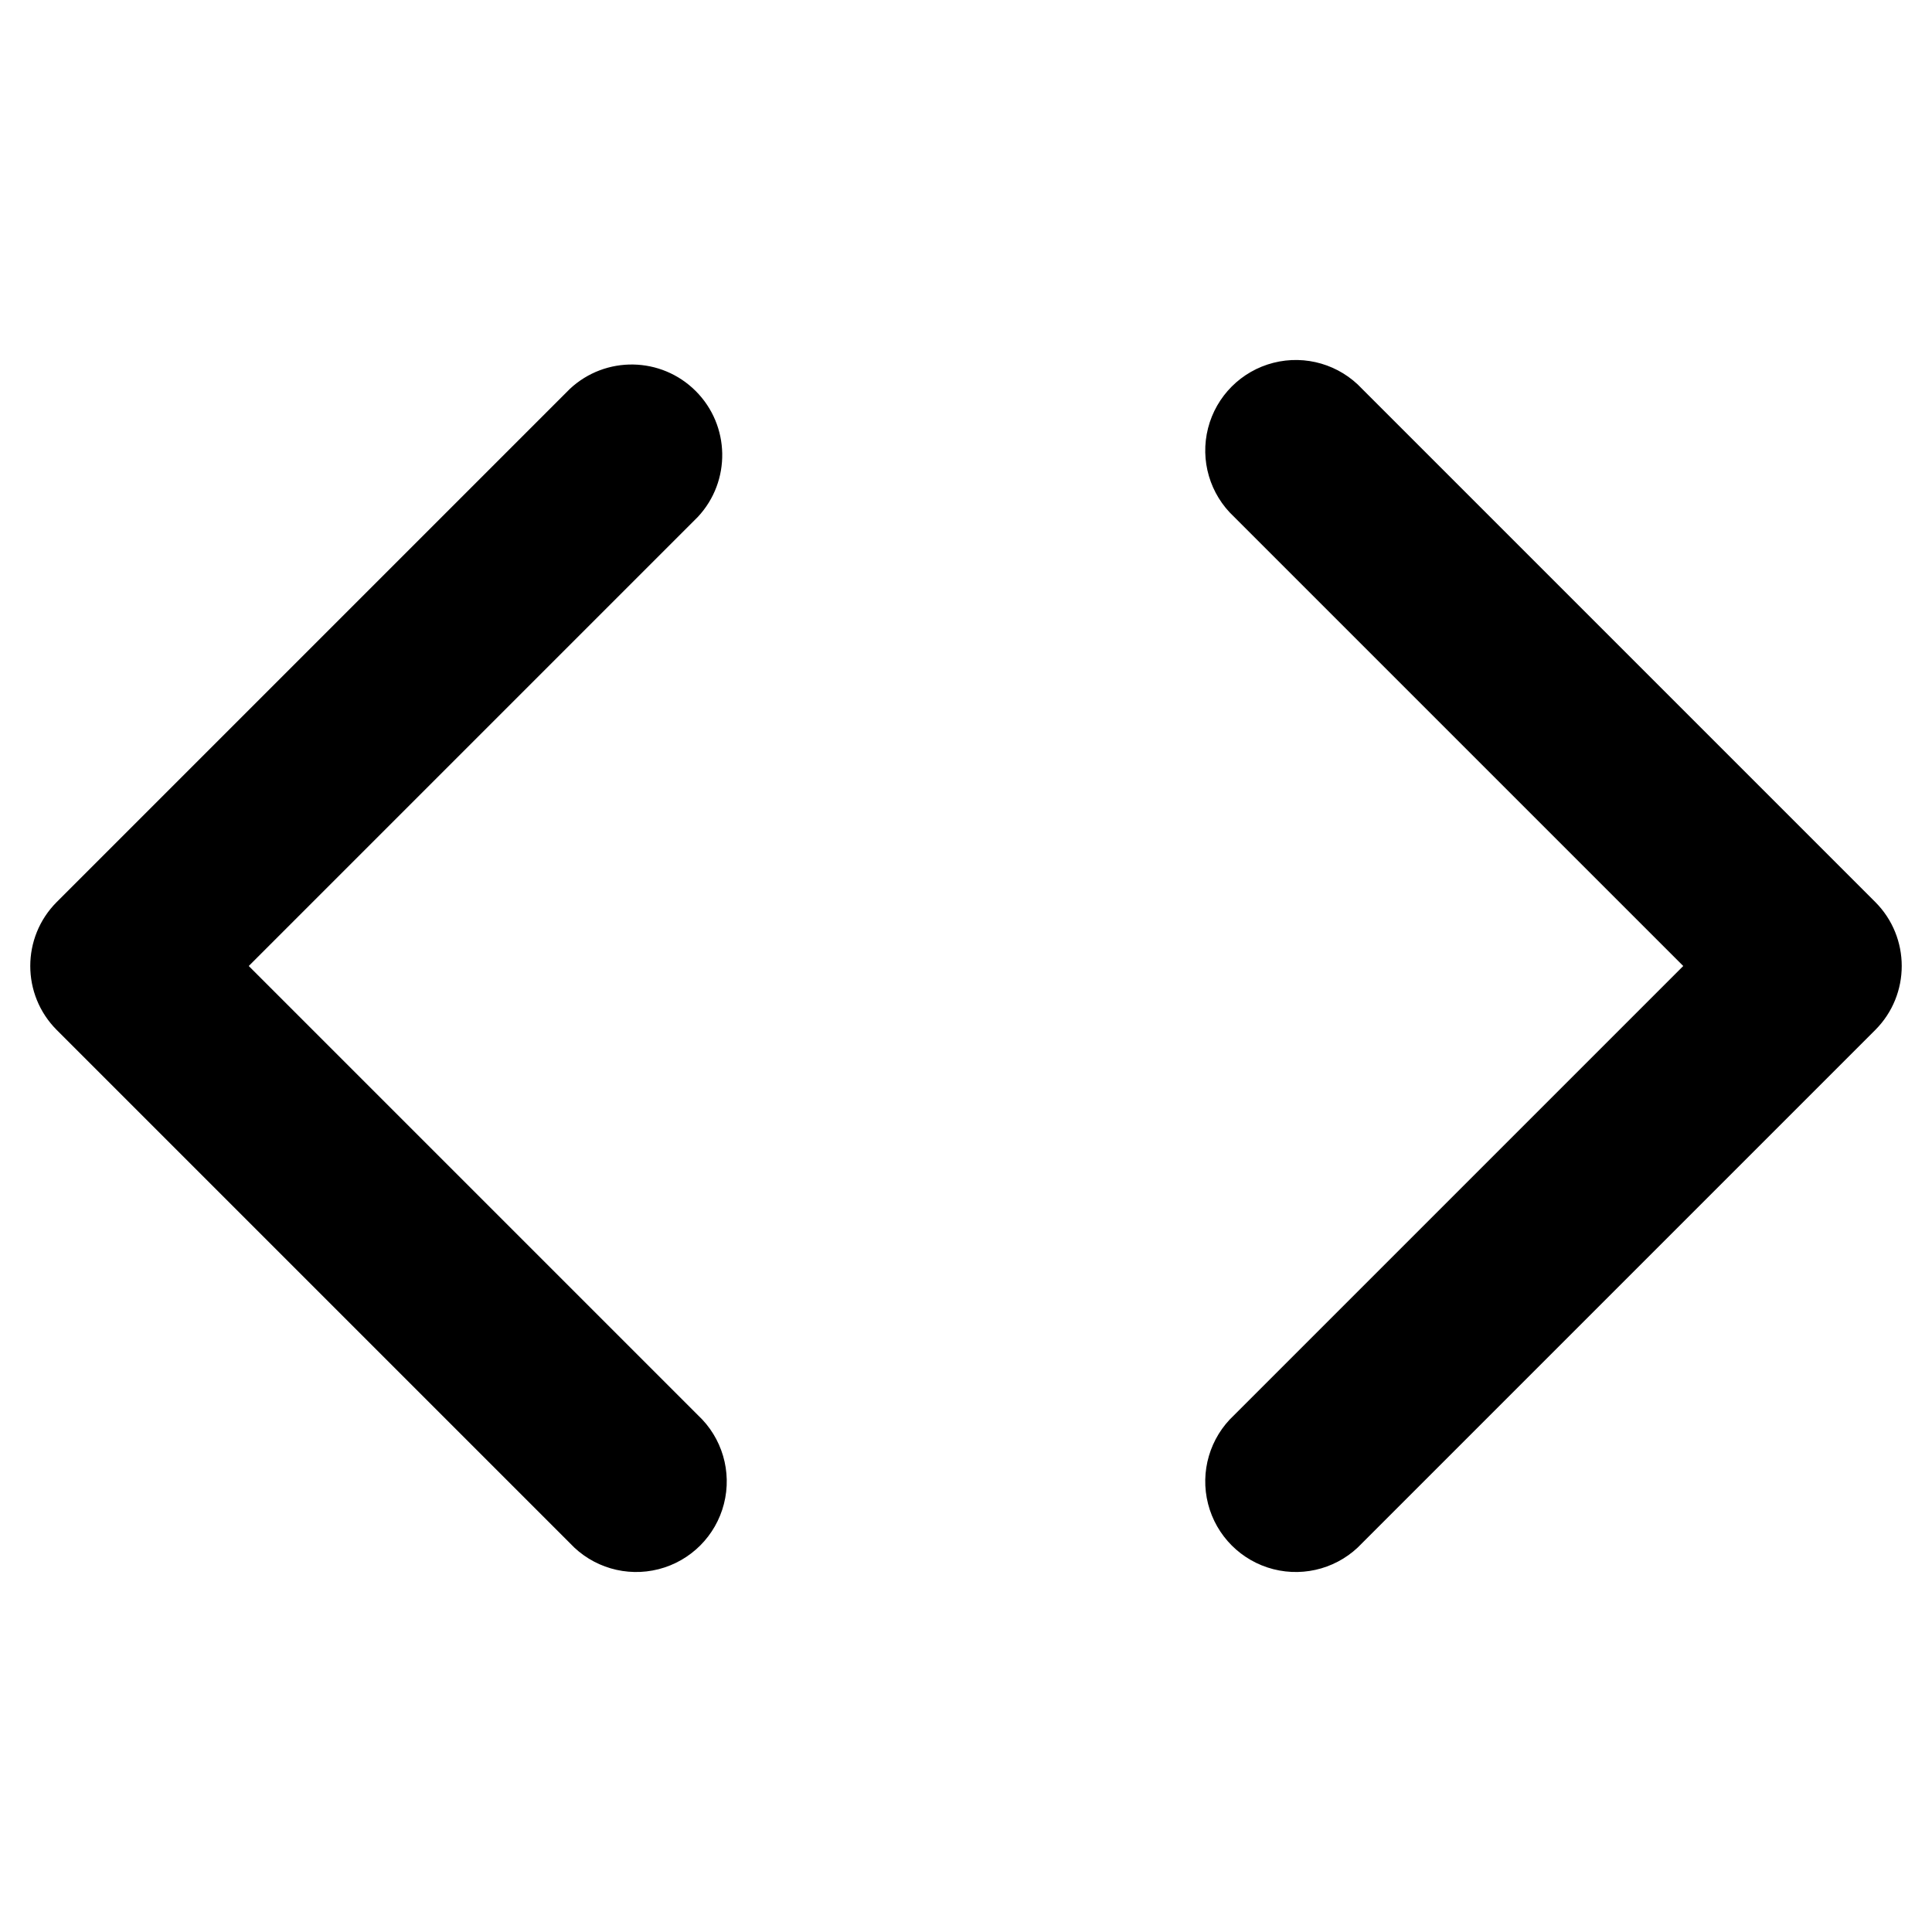
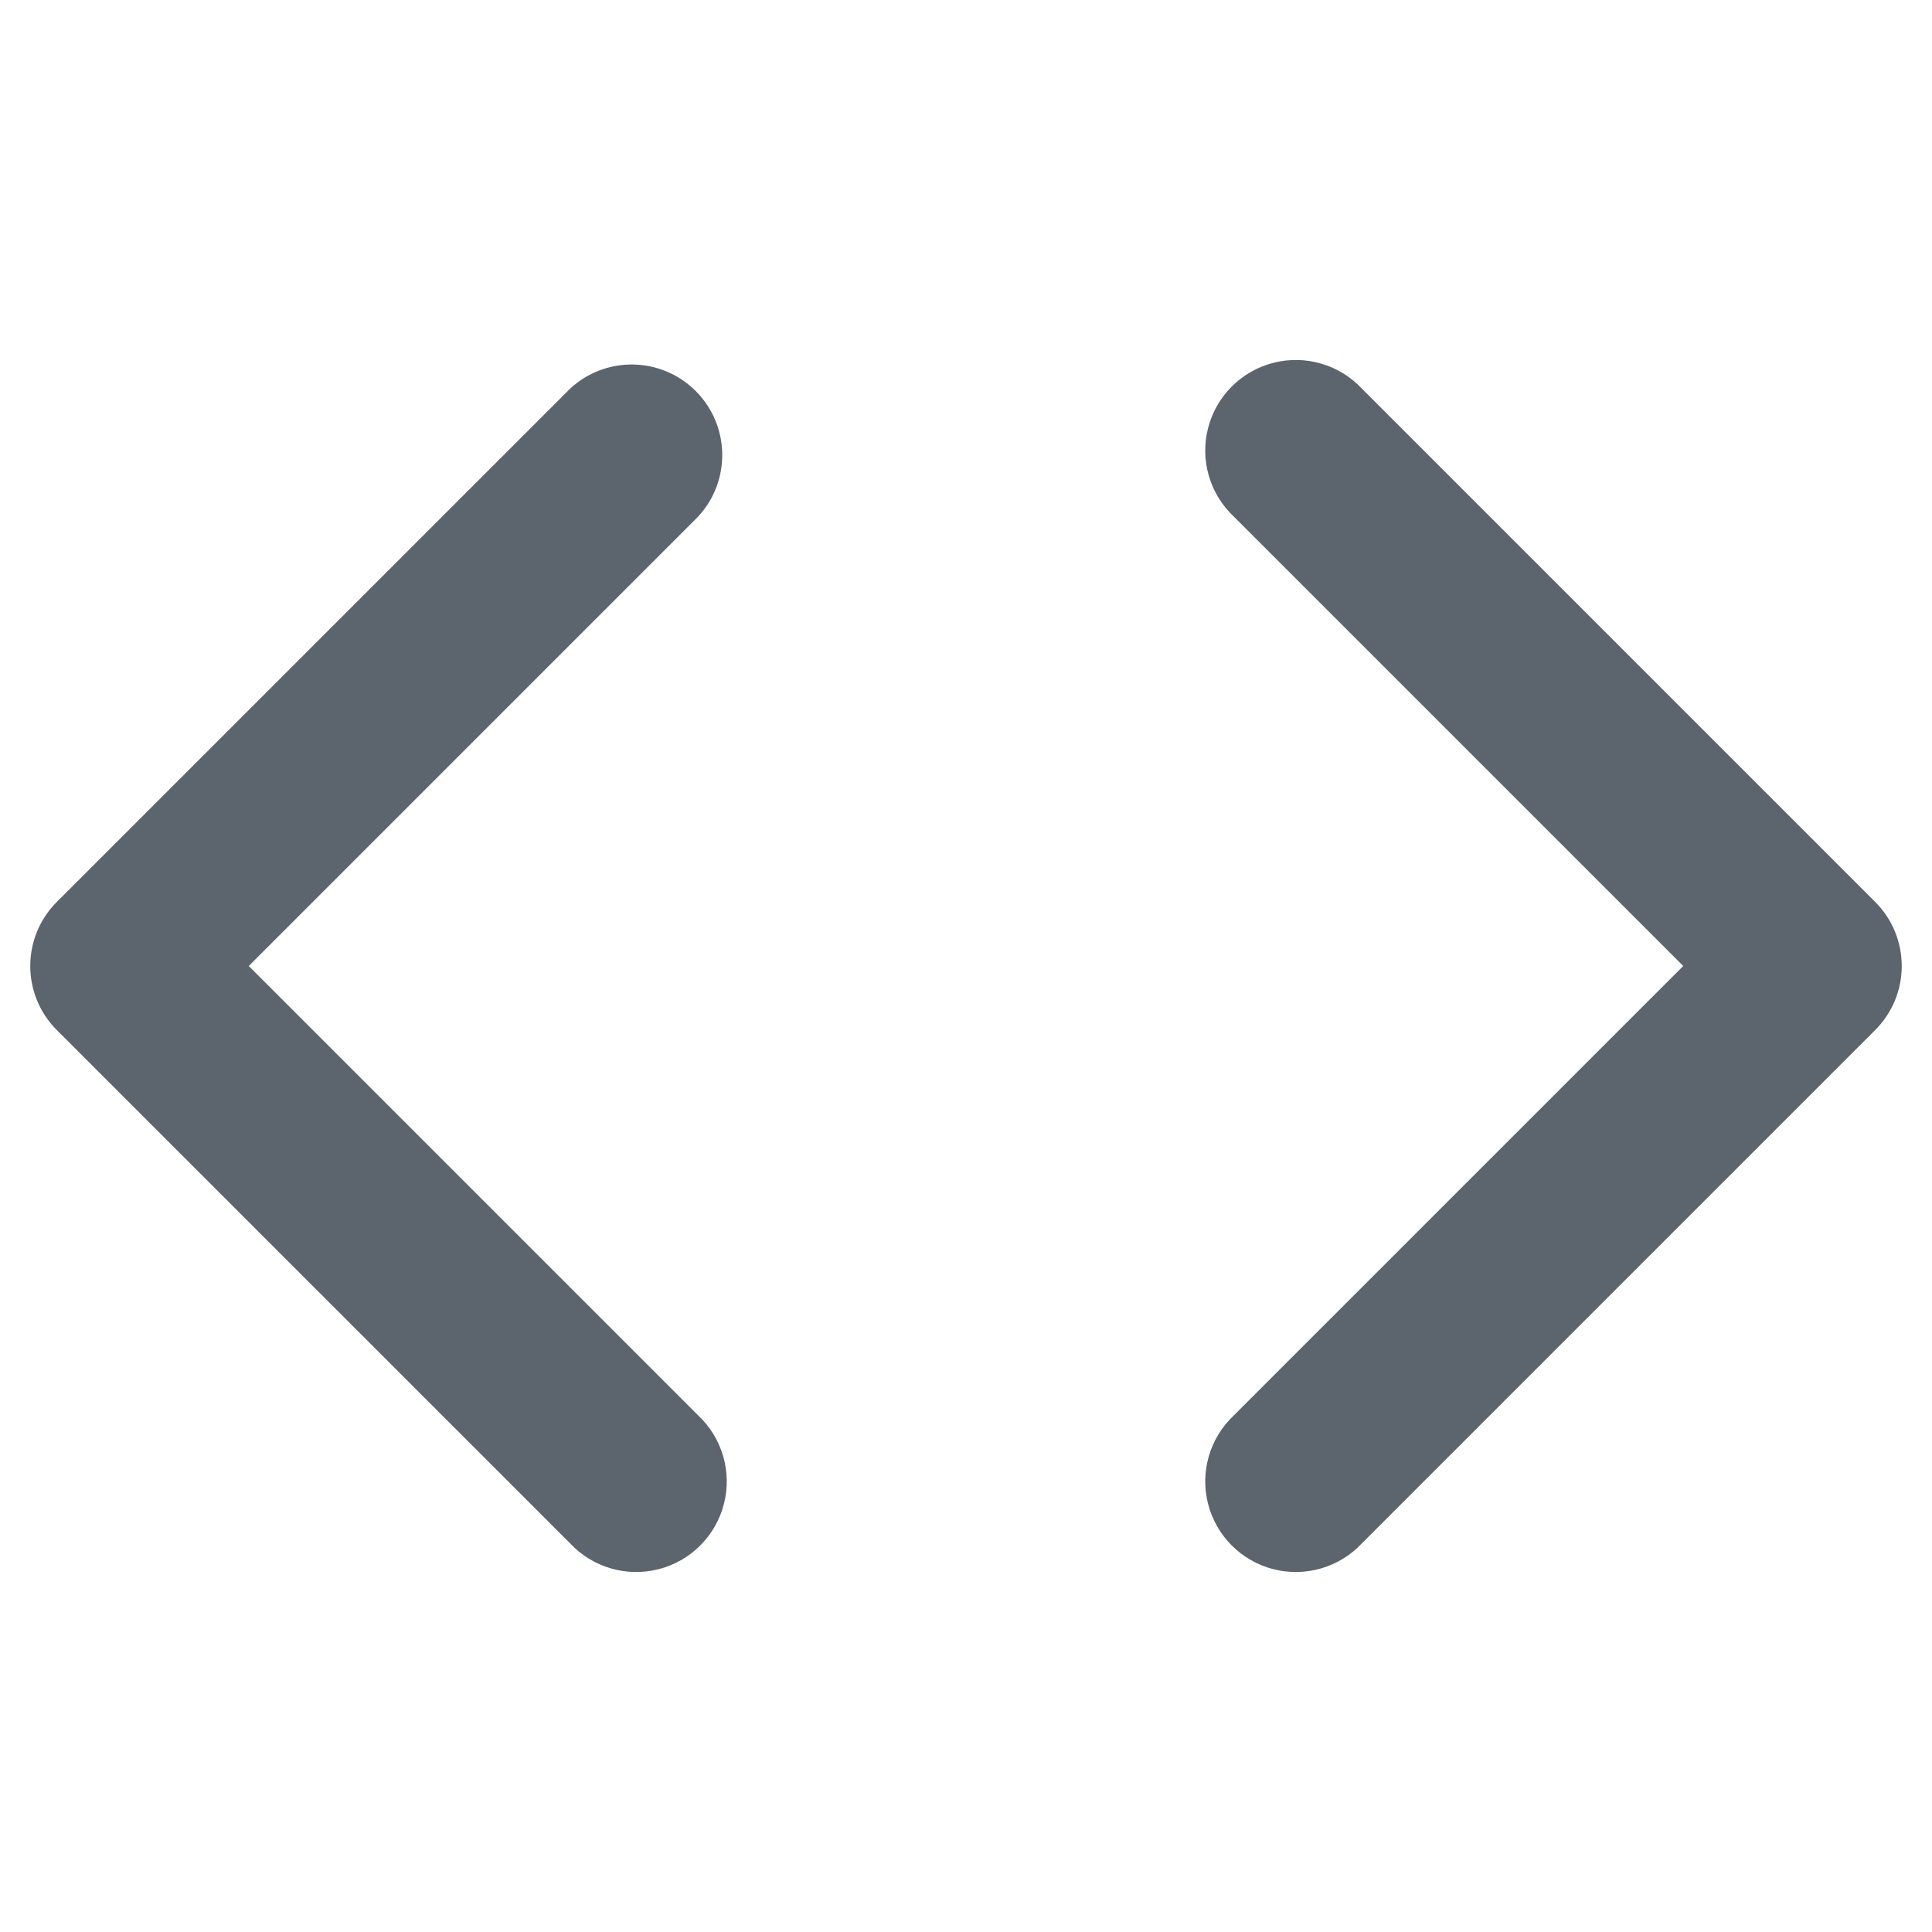
- <svg aria-hidden="true" height="16" viewBox="0 0 16 16" version="1.1" width="16" data-view-component="true" class="octicon octicon-code UnderlineNav-octicon d-none d-sm-inline">
-   <path fill-rule="evenodd" d="M4.72 3.22a.75.75 0 011.06 1.06L2.06 8l3.72 3.72a.75.75 0 11-1.06 1.06L.47 8.53a.75.75 0 010-1.06l4.25-4.25zm6.56 0a.75.75 0 10-1.06 1.06L13.94 8l-3.72 3.72a.75.75 0 101.06 1.06l4.25-4.25a.75.75 0 000-1.06l-4.25-4.25z" />
+ <svg xmlns="http://www.w3.org/2000/svg" aria-hidden="true" height="16" viewBox="0 0 16 16" version="1.1" width="16" data-view-component="true" class="octicon octicon-code UnderlineNav-octicon d-none d-sm-inline">
+   <path fill="#5c646d" fill-rule="evenodd" d="M4.72 3.22a.75.75 0 011.06 1.06L2.06 8l3.72 3.72a.75.75 0 11-1.06 1.06L.47 8.53a.75.75 0 010-1.06l4.25-4.25zm6.56 0a.75.75 0 10-1.06 1.06L13.94 8l-3.72 3.72a.75.75 0 101.06 1.06l4.25-4.25a.75.75 0 000-1.06l-4.25-4.25z" />
</svg>
